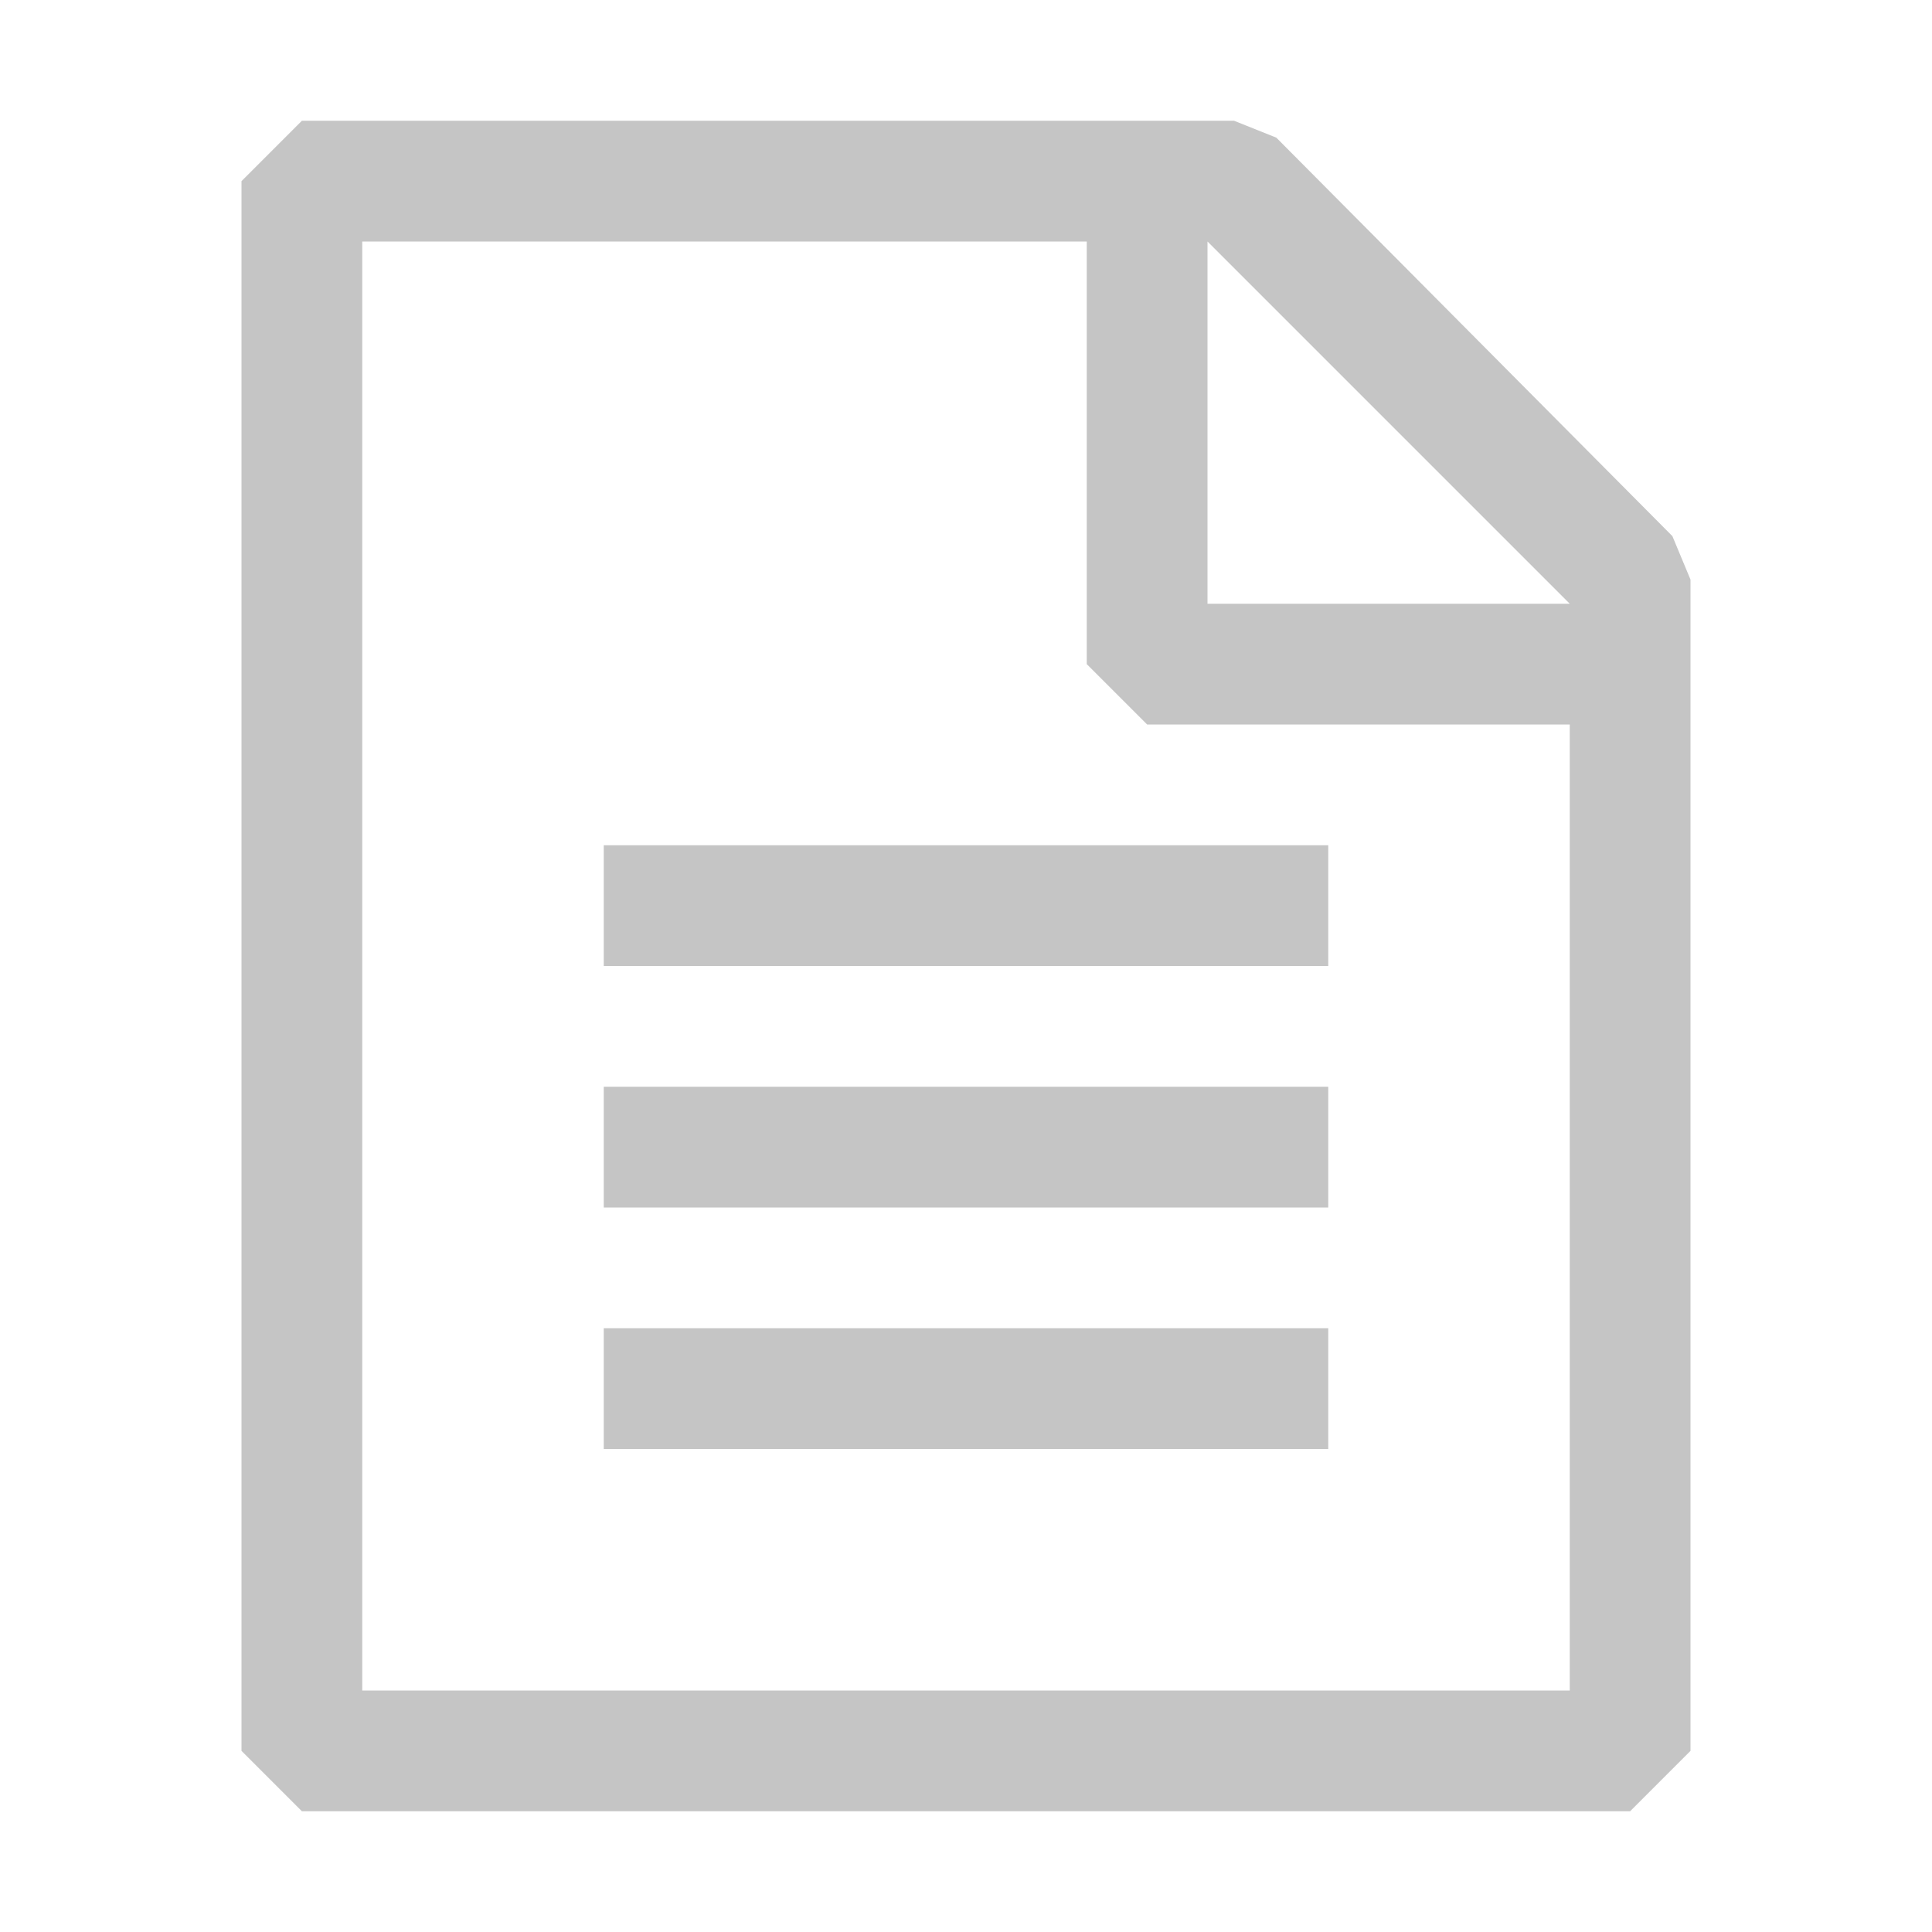
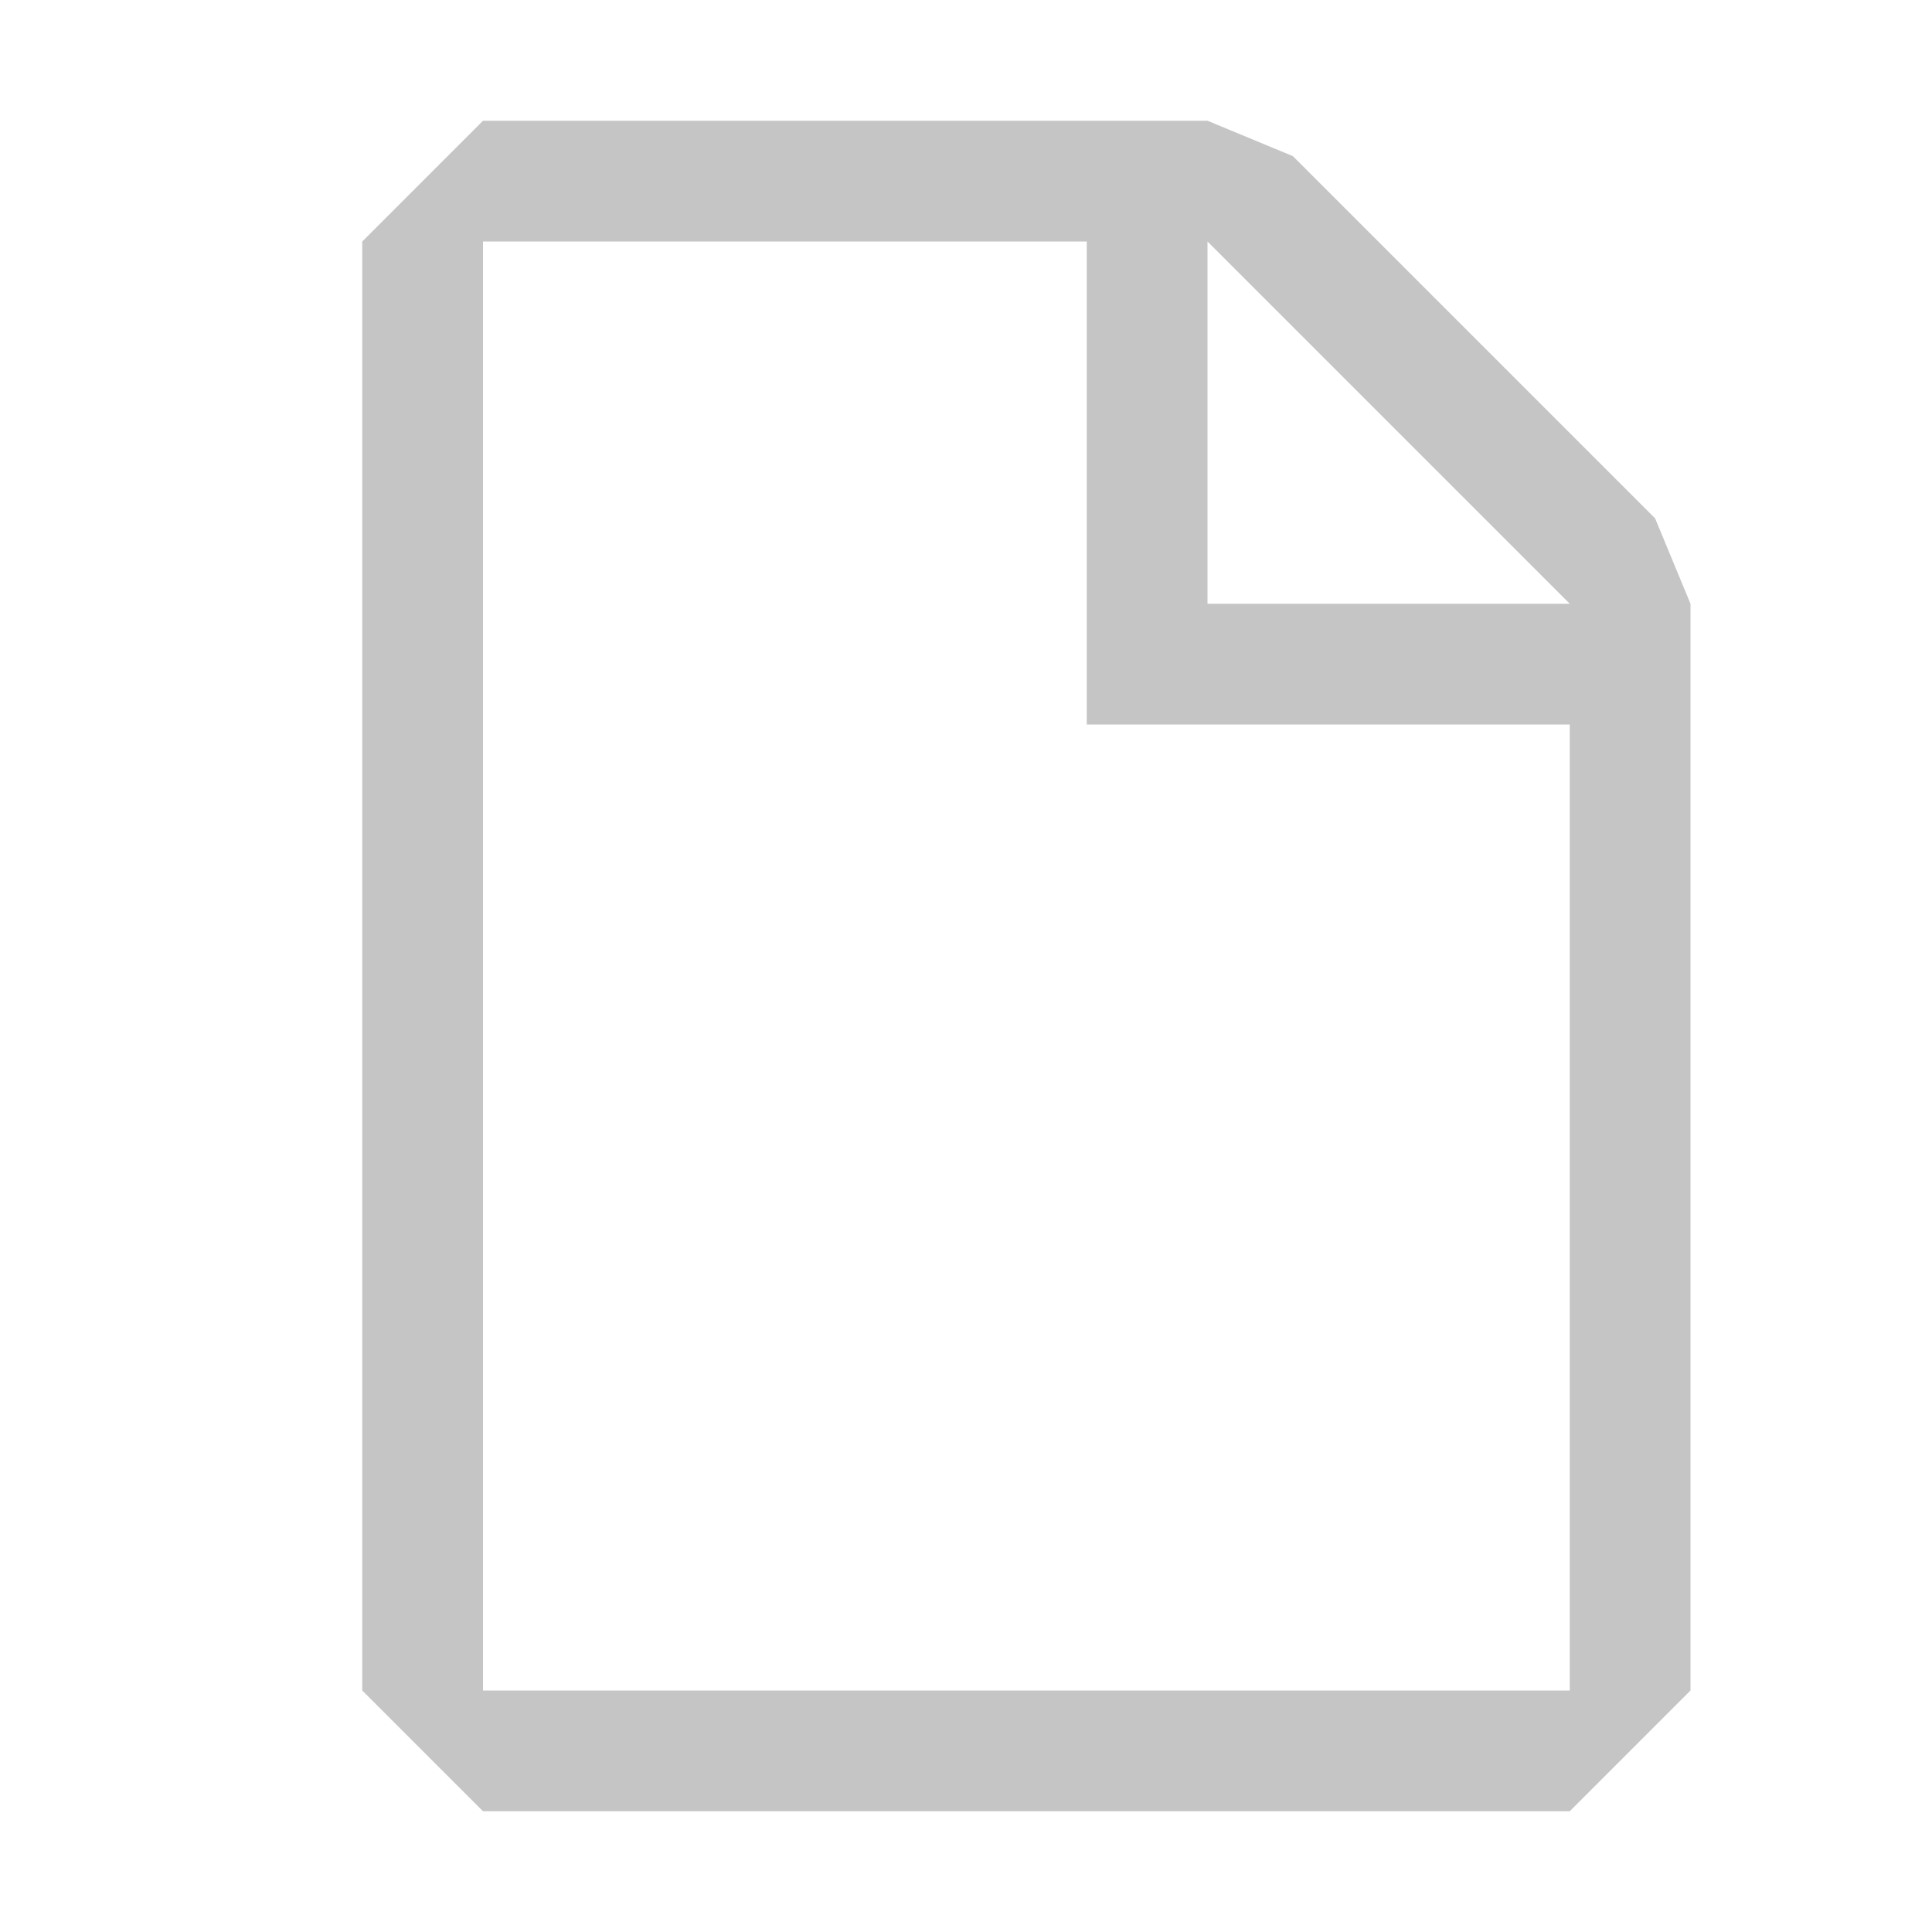
<svg xmlns="http://www.w3.org/2000/svg" width="16" height="16" viewBox="0 0 16 16" fill="none">
-   <path fill-rule="evenodd" clip-rule="evenodd" d="M10.57 1.14L13.85 4.44L14 4.8V14.5L13.5 15H2.5L2 14.5V1.5L2.5 1H10.22L10.57 1.14ZM10 5H13L10 2V5ZM3 2V14H13V6H9.5L9 5.5V2H3ZM11 7H5V8H11V7ZM5 9H11V10H5V9ZM11 11H5V12H11V11Z" fill="#C5C5C5" />
+   <path fill-rule="evenodd" clip-rule="evenodd" d="M4 1L3 2V14L4 15H13L14 14V5L13.707 4.293L10.707 1.293L10 1H4ZM4 14V2L9 2V6H13V14H4ZM13 5L10 2V5L13 5Z" fill="#C5C5C5" />
</svg>
